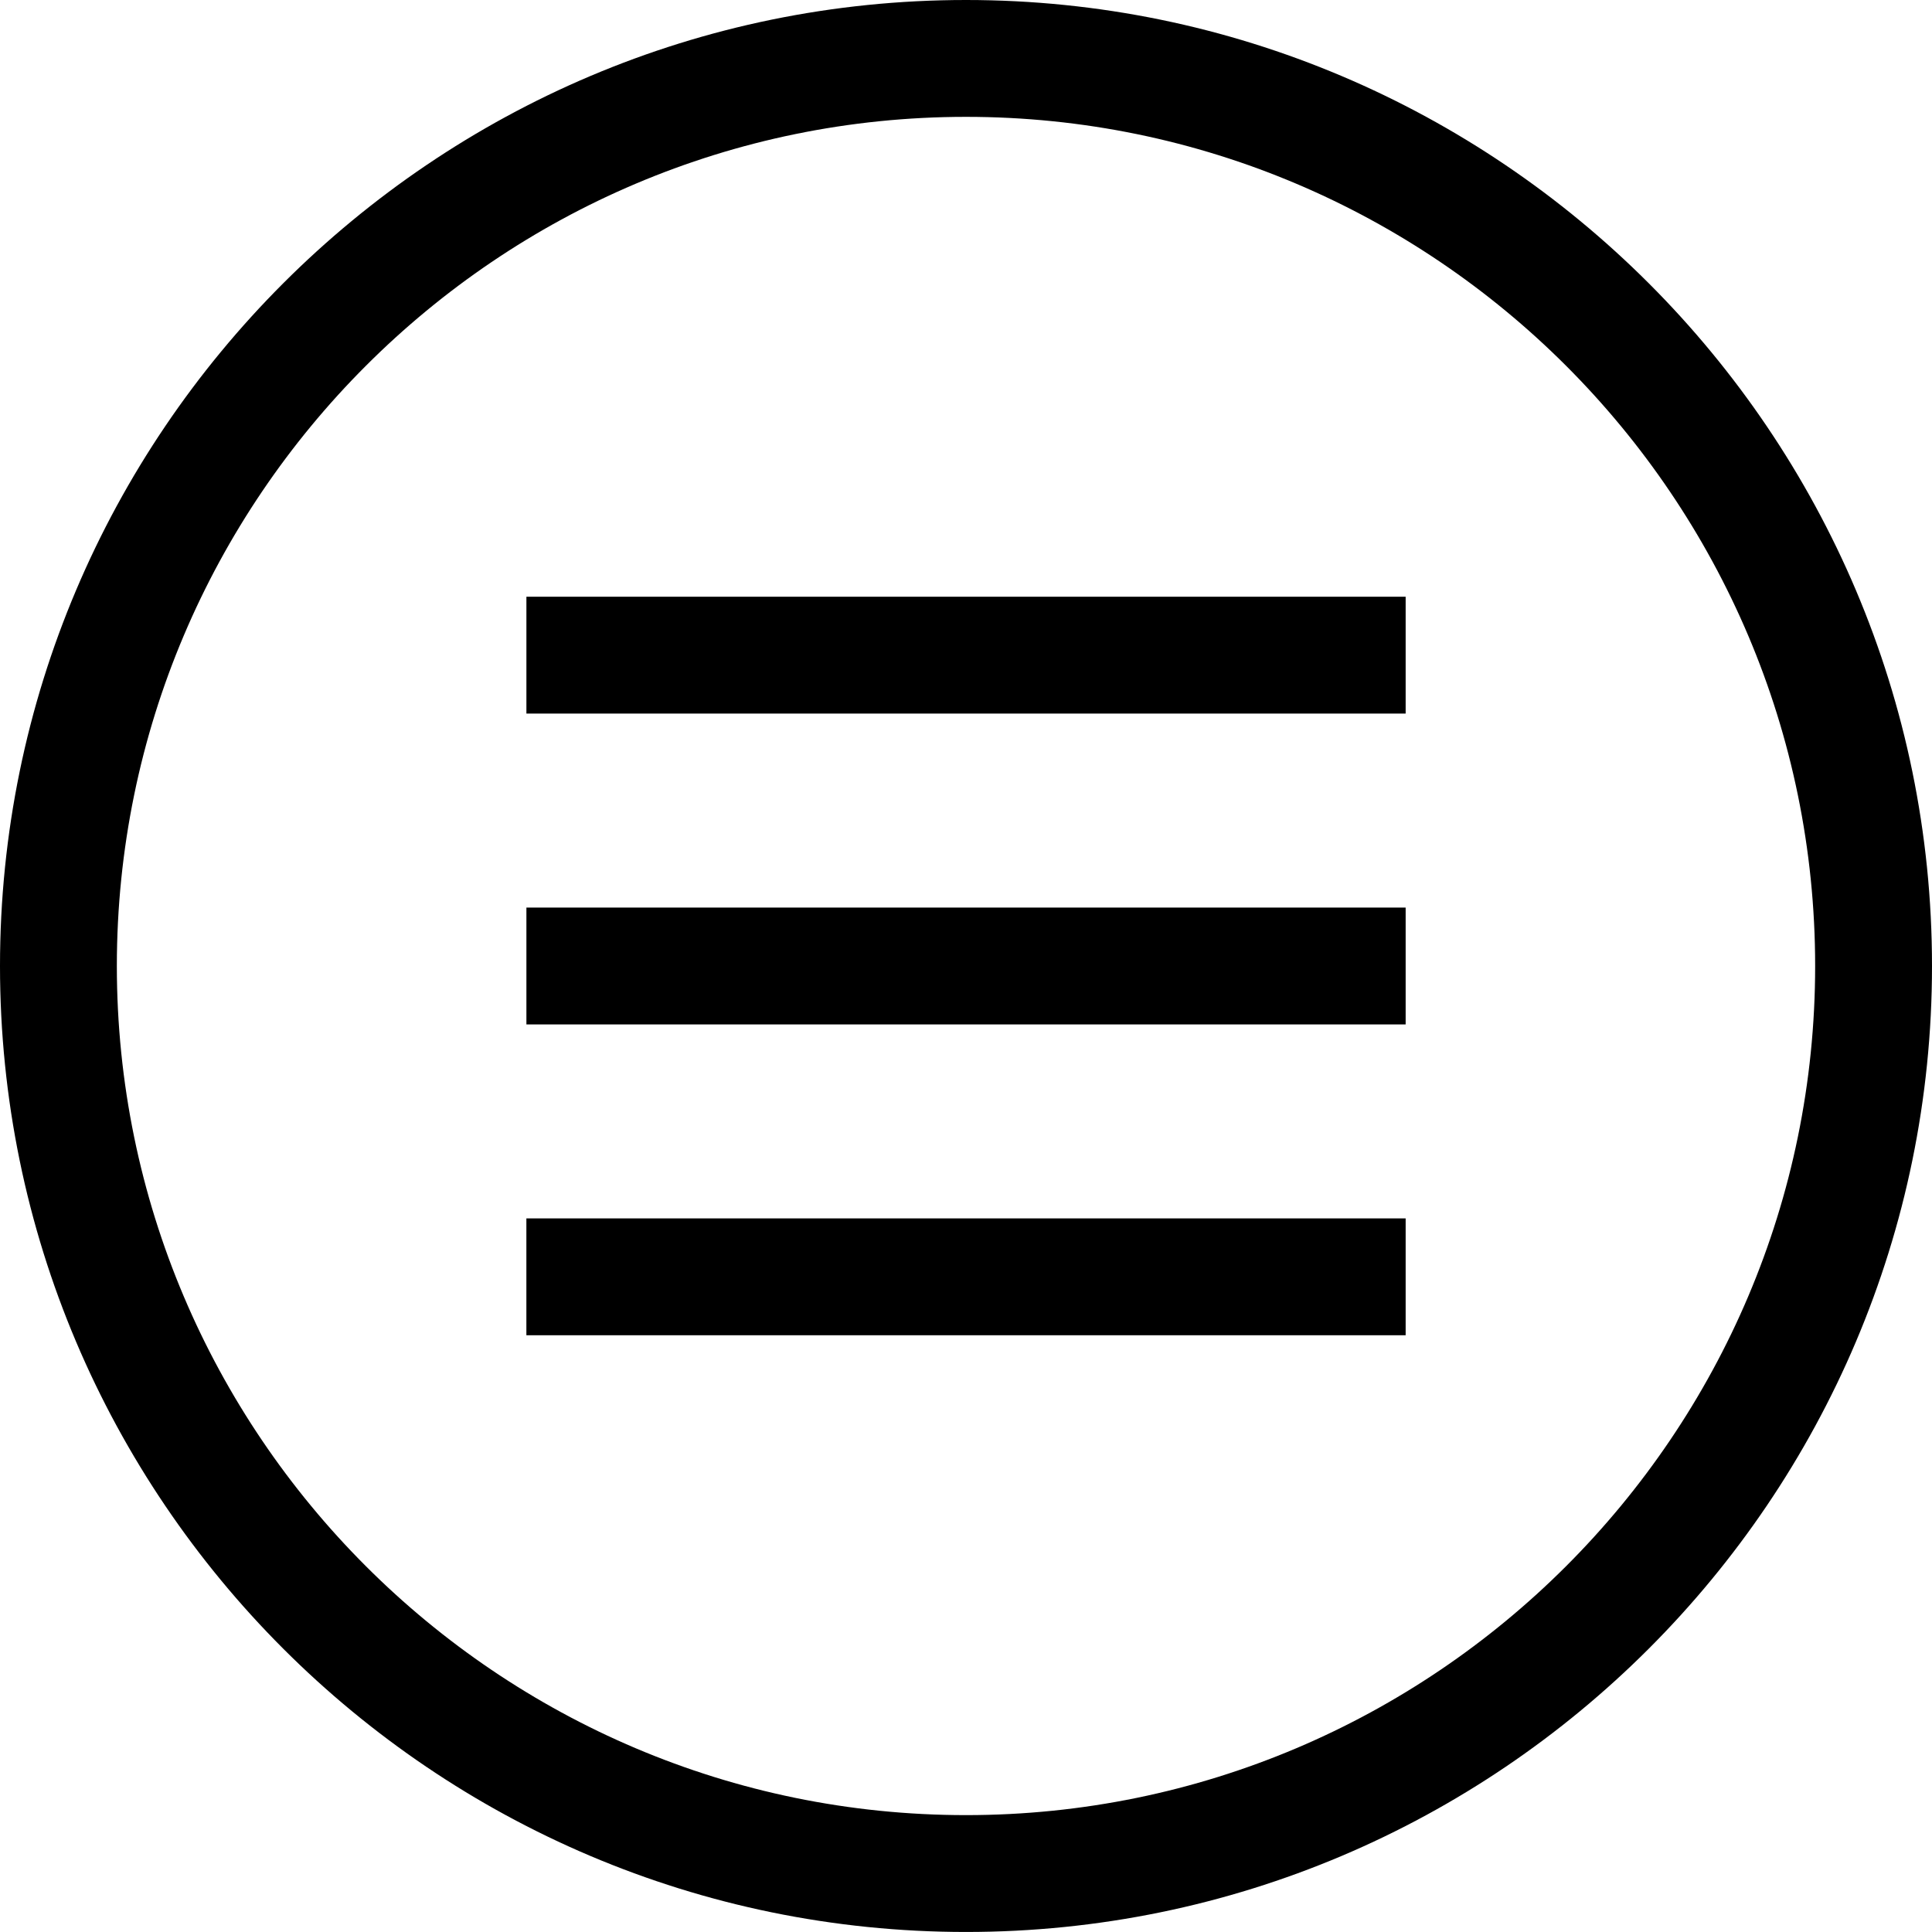
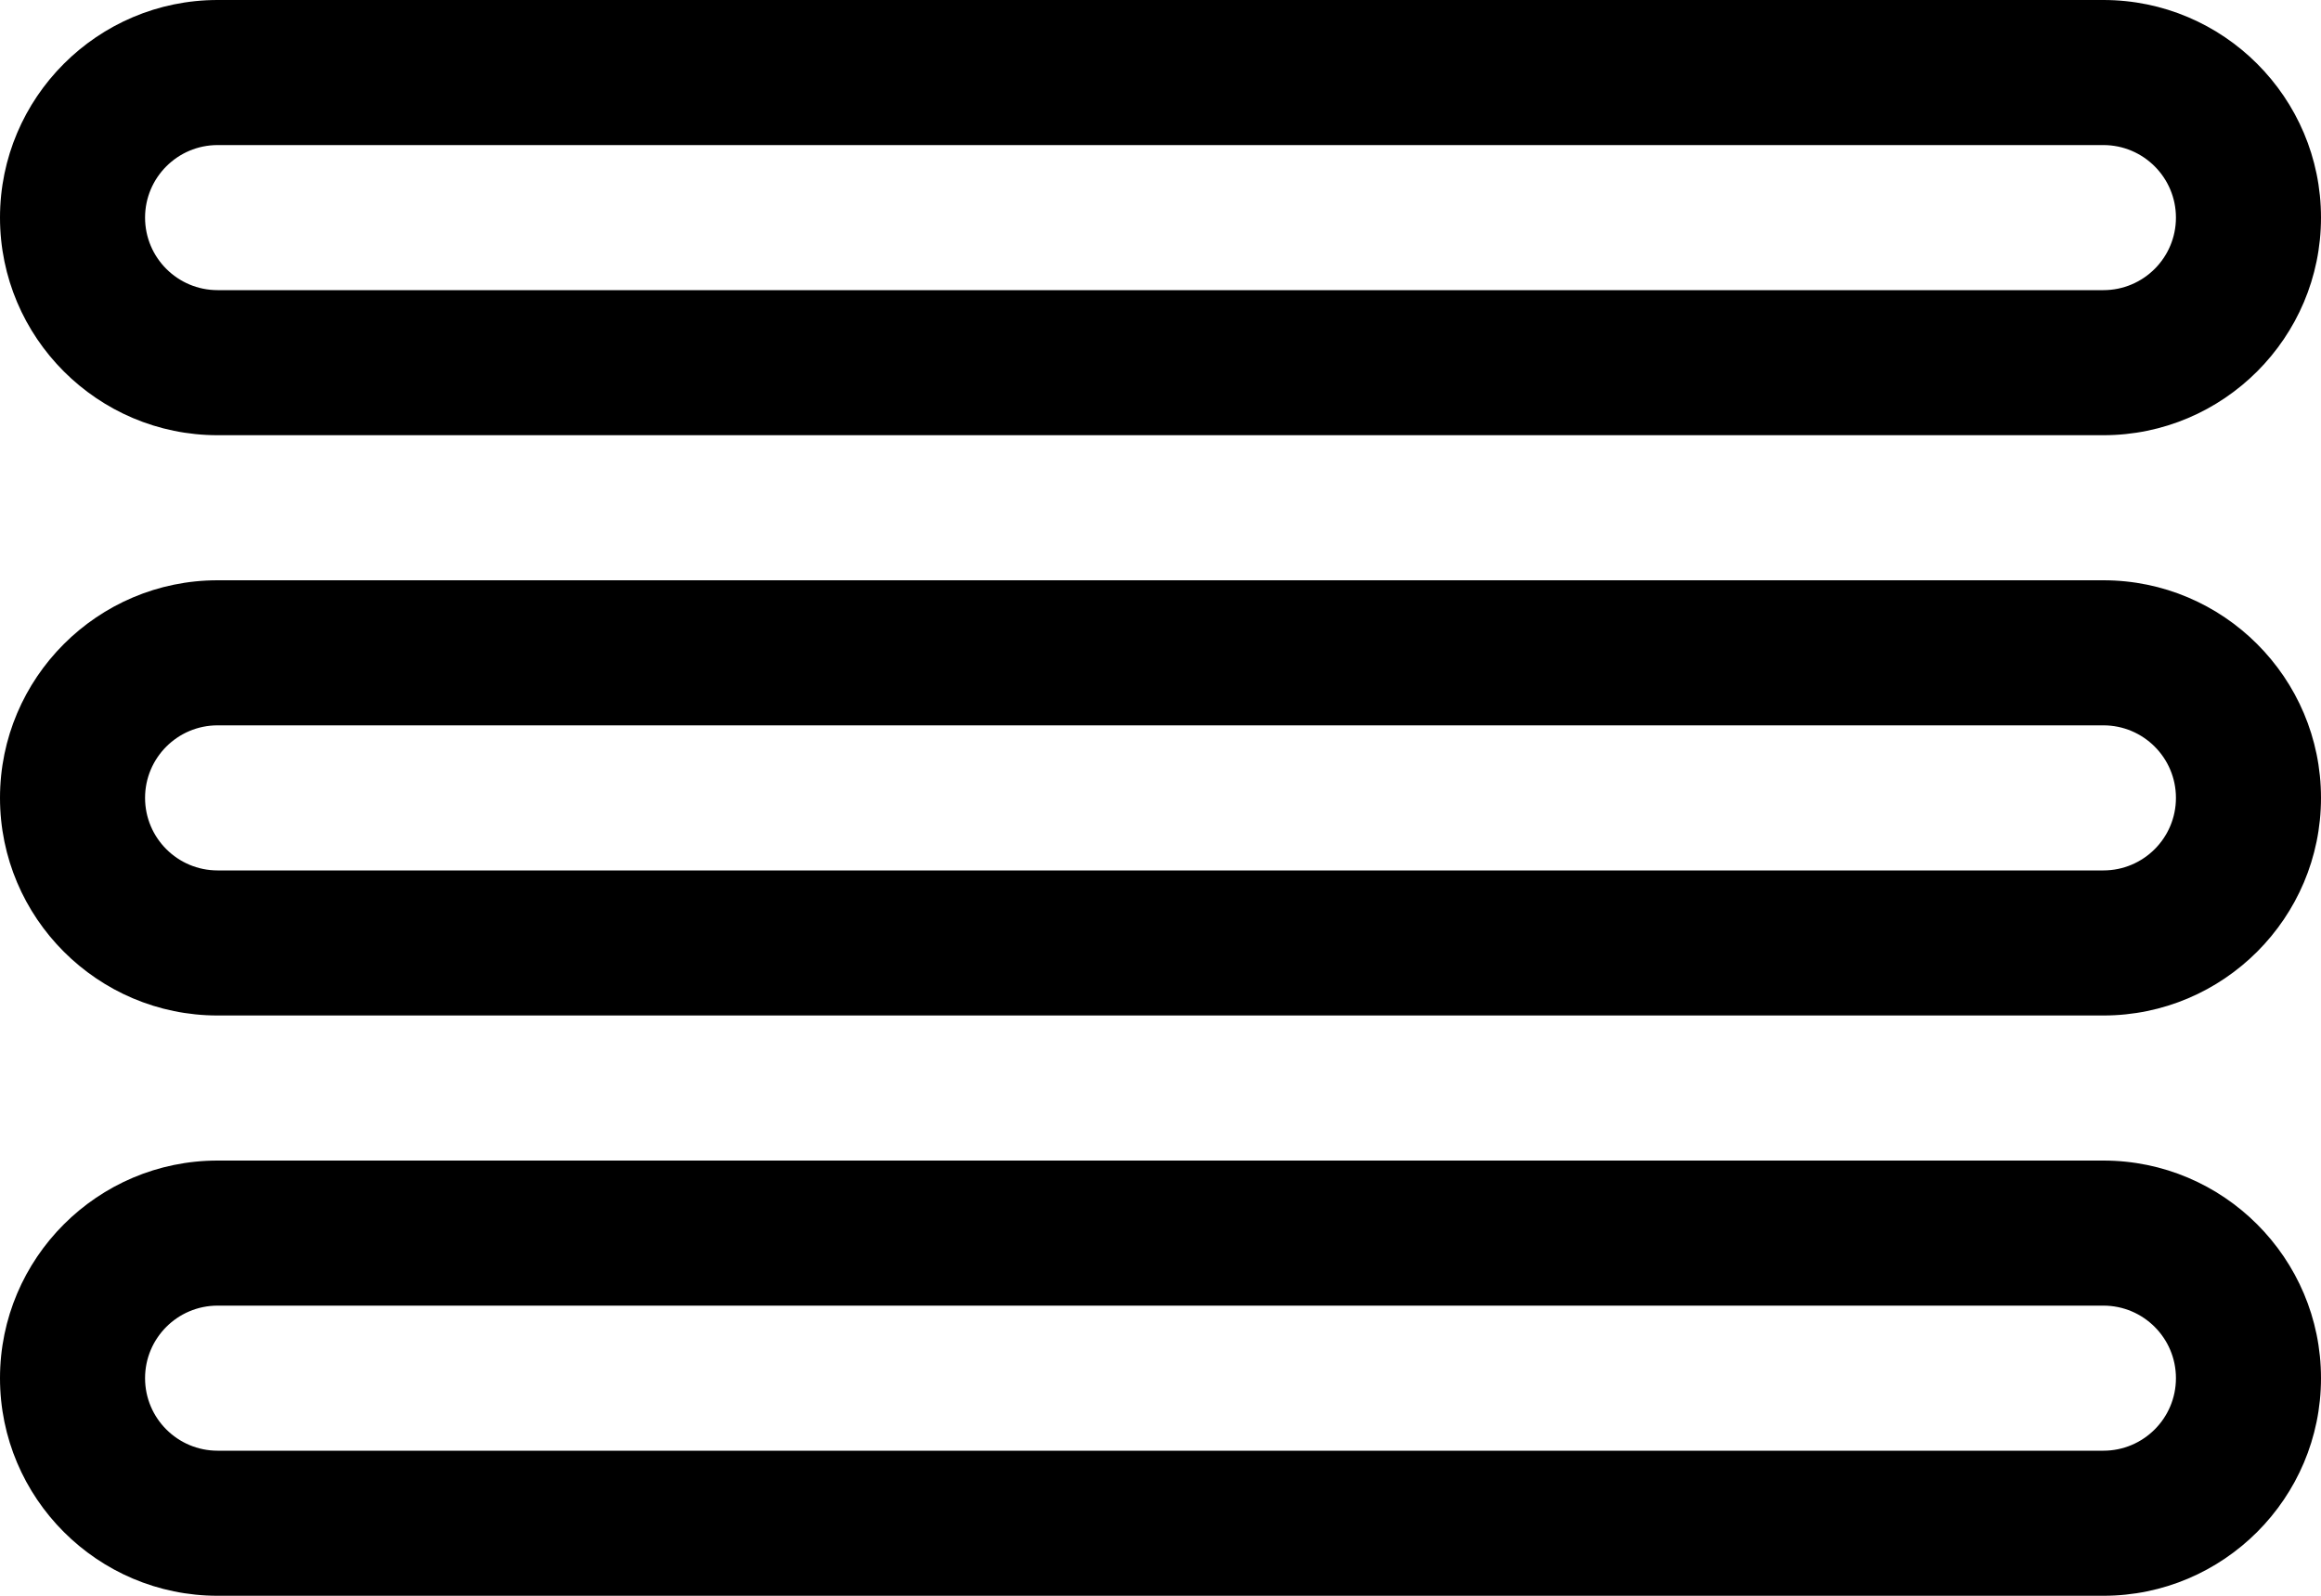
- <svg xmlns="http://www.w3.org/2000/svg" version="1.1" id="Capa_1" x="0px" y="0px" width="66.136px" height="66.135px" viewBox="0 0 66.136 66.135" style="enable-background:new 0 0 66.136 66.135;" xml:space="preserve">
-   <g>
-     <path d="M33.068,66.135C14.834,66.135,0,51.301,0,33.068C0,14.834,14.834,0,33.068,0s33.068,14.834,33.068,33.068   C66.136,51.301,51.302,66.135,33.068,66.135z M33.068,4C17.04,4,4,17.04,4,33.068s13.04,29.067,29.068,29.067   c16.028,0,29.068-13.04,29.068-29.067S49.096,4,33.068,4z" />
-     <rect x="18.02" y="31.068" width="30.098" height="4" />
-     <rect x="18.02" y="20.427" width="30.098" height="4" />
-     <rect x="18.019" y="41.708" width="30.099" height="4" />
+ <svg xmlns="http://www.w3.org/2000/svg" version="1.1" id="Capa_1" x="0px" y="0px" width="32px" height="22px" viewBox="0 0 32 22" style="enable-background:new 0 0 32 22;" xml:space="preserve">
+   <g id="menu">
+     <g>
+       <path d="M3,6h26c1.654,0,3-1.346,3-3s-1.346-3-3-3H3C1.346,0,0,1.346,0,3S1.346,6,3,6z M3,2h26c0.552,0,1,0.449,1,1    c0,0.552-0.448,1-1,1H3C2.448,4,2,3.552,2,3C2,2.449,2.448,2,3,2z M29,8H3c-1.654,0-3,1.346-3,3c0,1.654,1.346,3,3,3h26    c1.654,0,3-1.346,3-3C32,9.346,30.654,8,29,8z M29,12H3c-0.552,0-1-0.448-1-1s0.448-1,1-1h26c0.552,0,1,0.448,1,1S29.552,12,29,12    z M29,16H3c-1.654,0-3,1.346-3,3s1.346,3,3,3h26c1.654,0,3-1.346,3-3S30.654,16,29,16z M29,20H3c-0.552,0-1-0.448-1-1s0.448-1,1-1    h26c0.552,0,1,0.448,1,1S29.552,20,29,20z" />
+     </g>
  </g>
-   <g>
- </g>
-   <g>
- </g>
-   <g>
- </g>
-   <g>
- </g>
-   <g>
- </g>
-   <g>
- </g>
-   <g>
- </g>
-   <g>
- </g>
-   <g>
- </g>
-   <g>
- </g>
-   <g>
- </g>
-   <g>
- </g>
-   <g>
- </g>
-   <g>
- </g>
-   <g>
- </g>
</svg>
